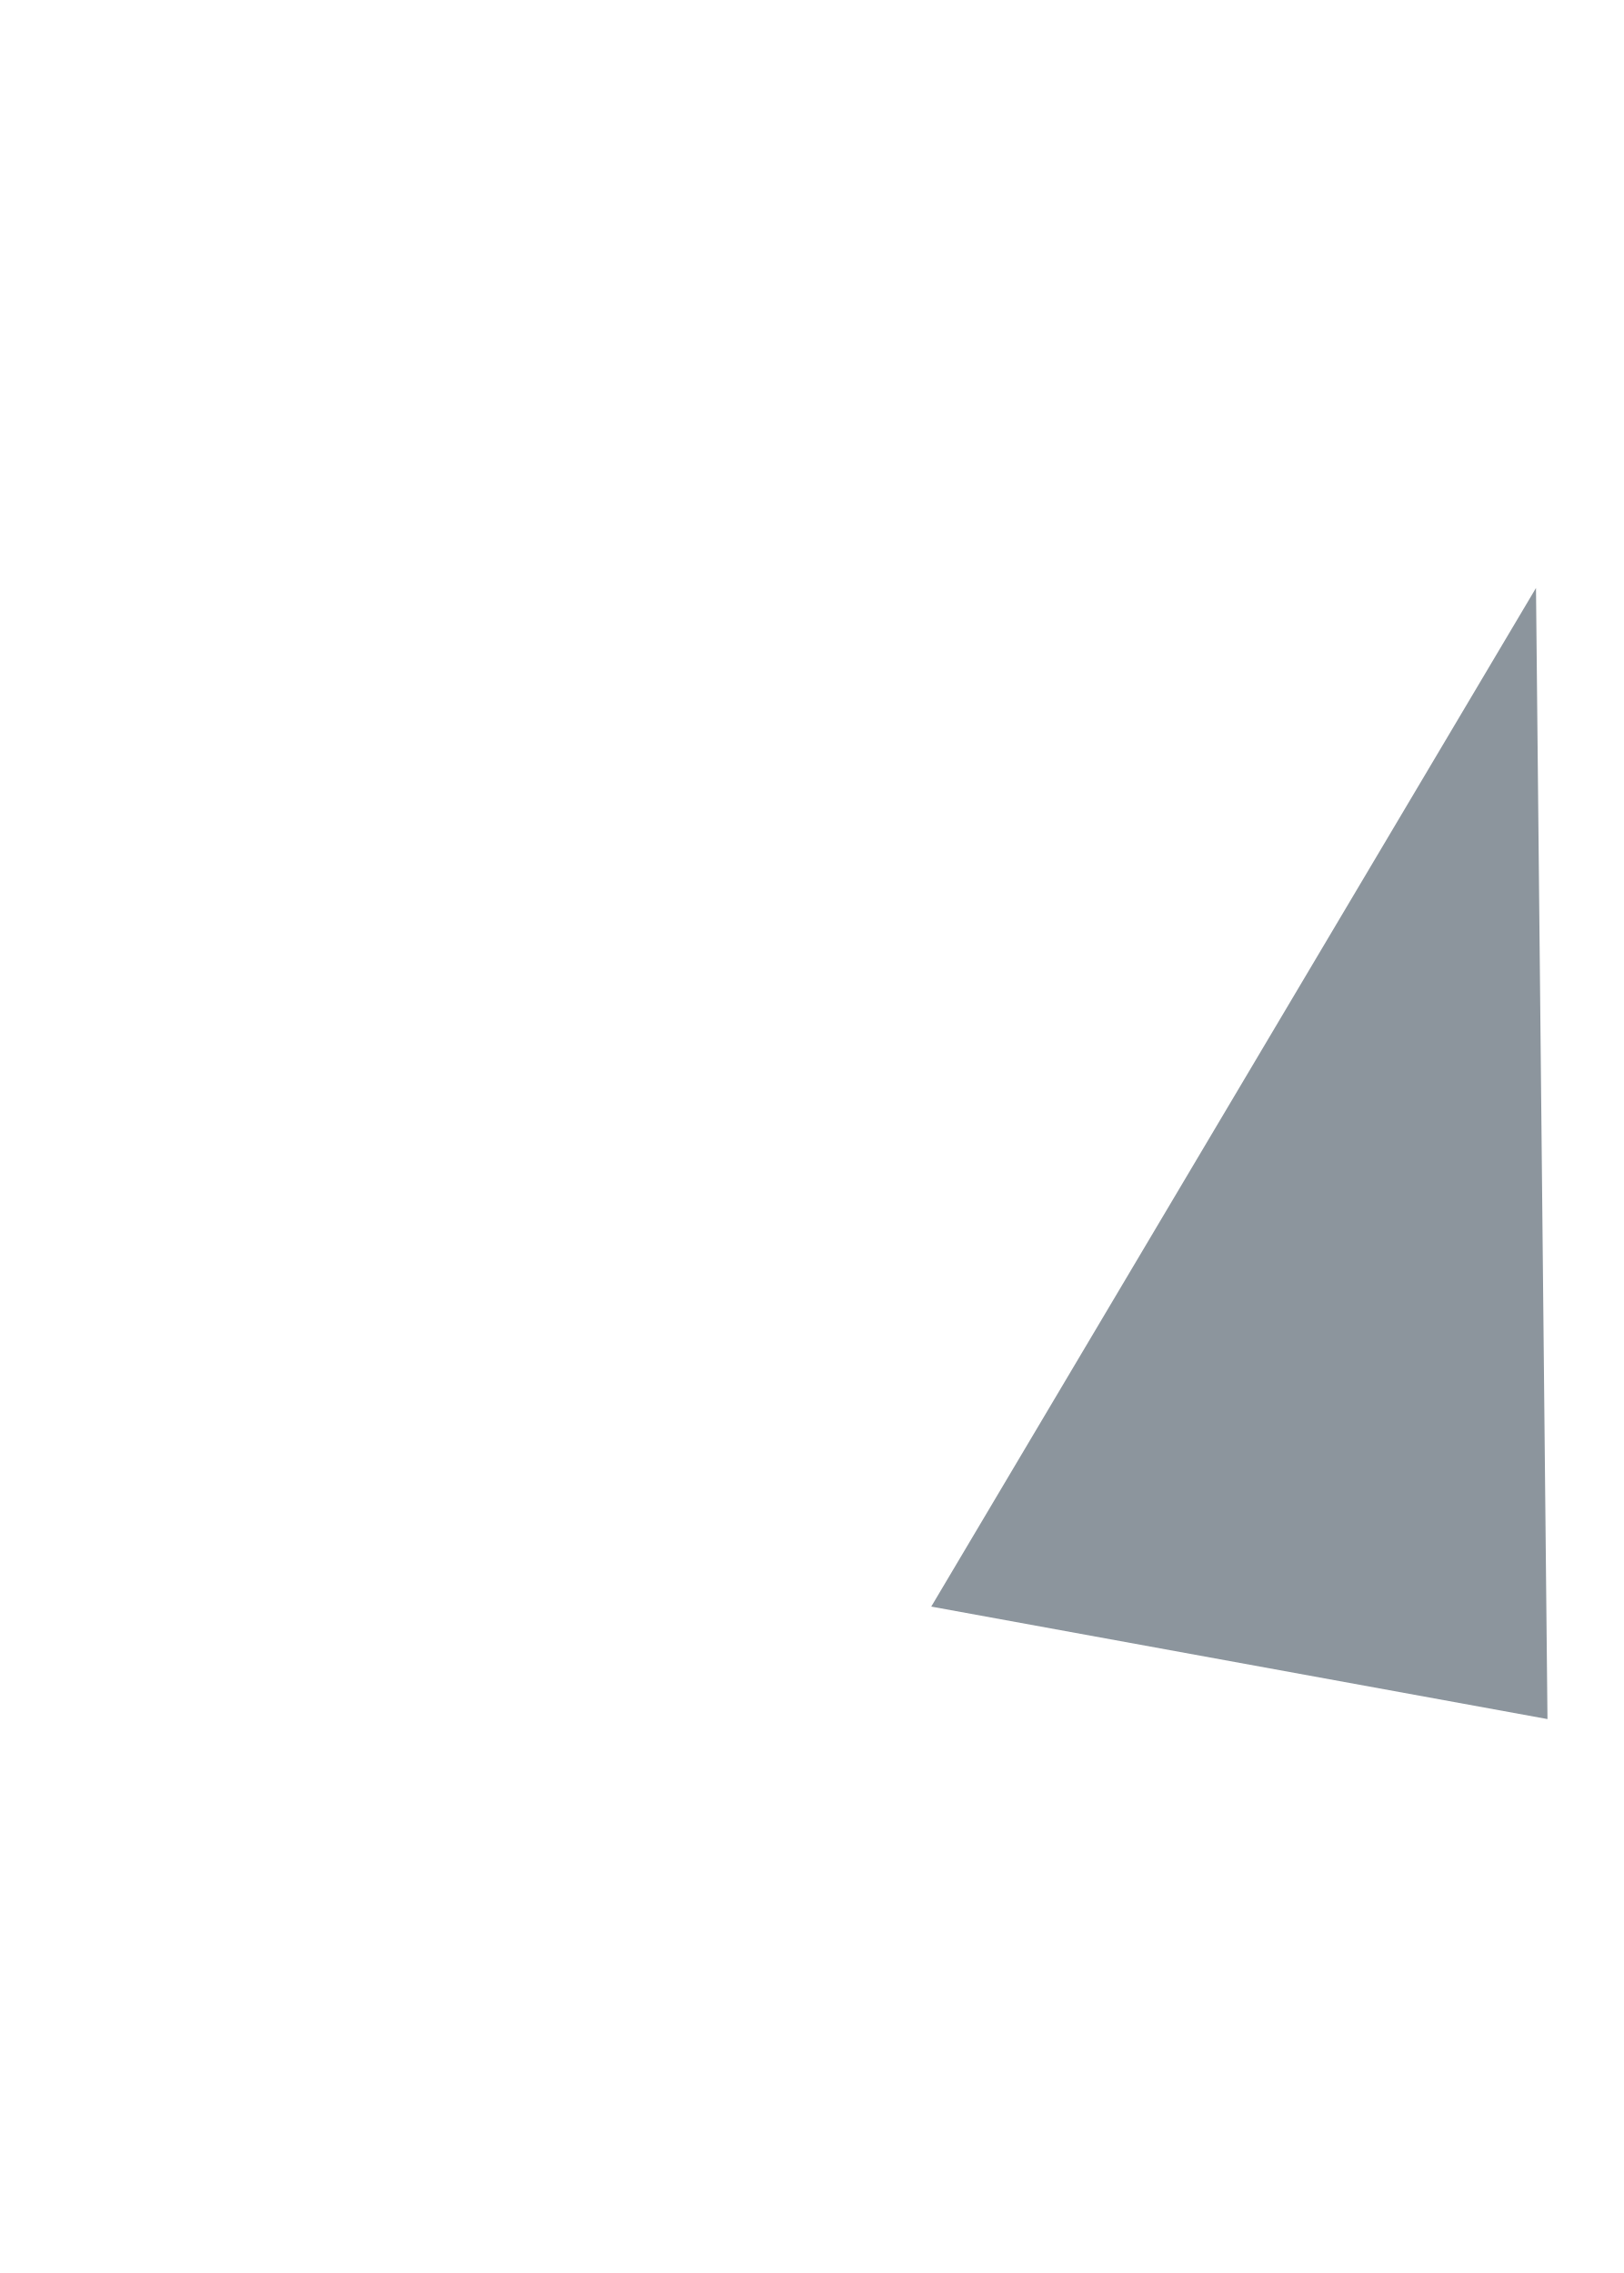
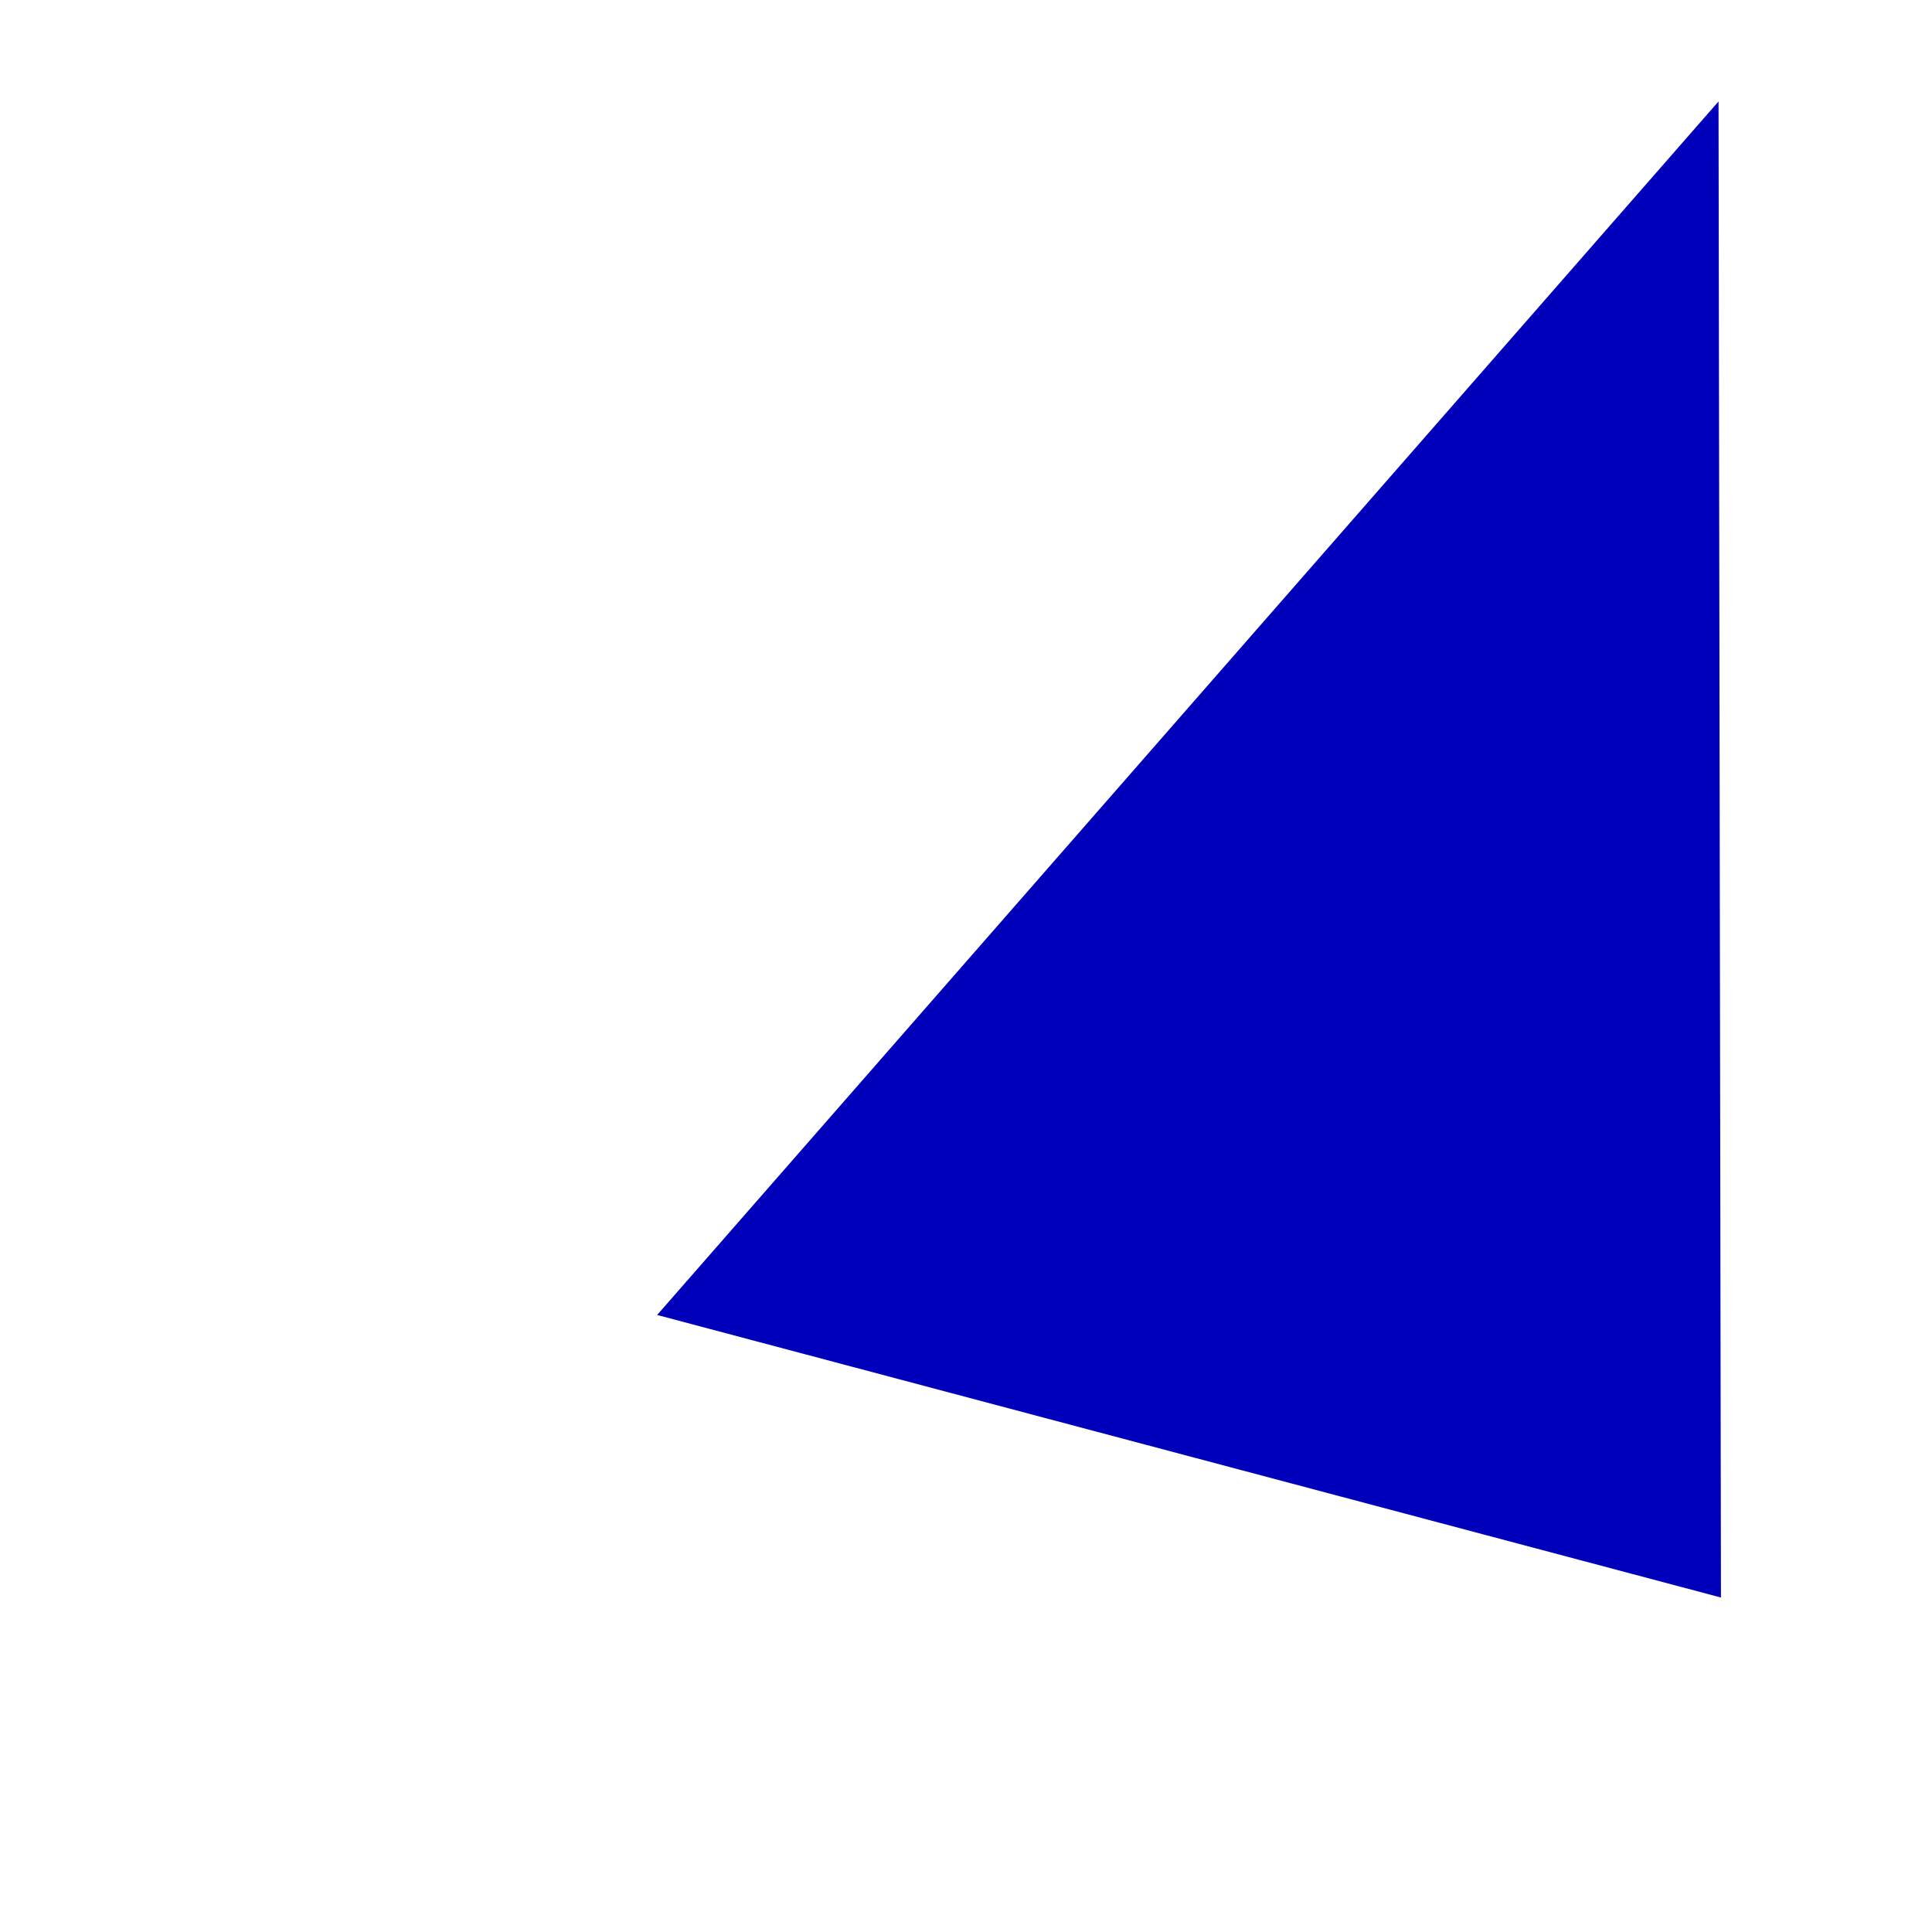
- <svg xmlns="http://www.w3.org/2000/svg" version="1.1" x="0px" y="0px" width="200px" height="280px" viewBox="0 0 200 280" style="enable-background:new 0 0 200 280;" xml:space="preserve">
+ <svg xmlns="http://www.w3.org/2000/svg" version="1.1" x="0px" y="0px" width="200px" height="200px" viewBox="0 0 200 200" style="enable-background:new 0 0 200 200;" xml:space="preserve">
  <g id="_x31_3-1">
-     <polygon style="fill:#8C959D;" points="190.607,211.764 189.192,72.43 114.704,197.908  " />
+     <polygon style="fill:#0000BB;" points="178.152,165.375 177.902,10.5 68.027,136.125  " />
  </g>
  <g id="Layer_1">
</g>
</svg>
